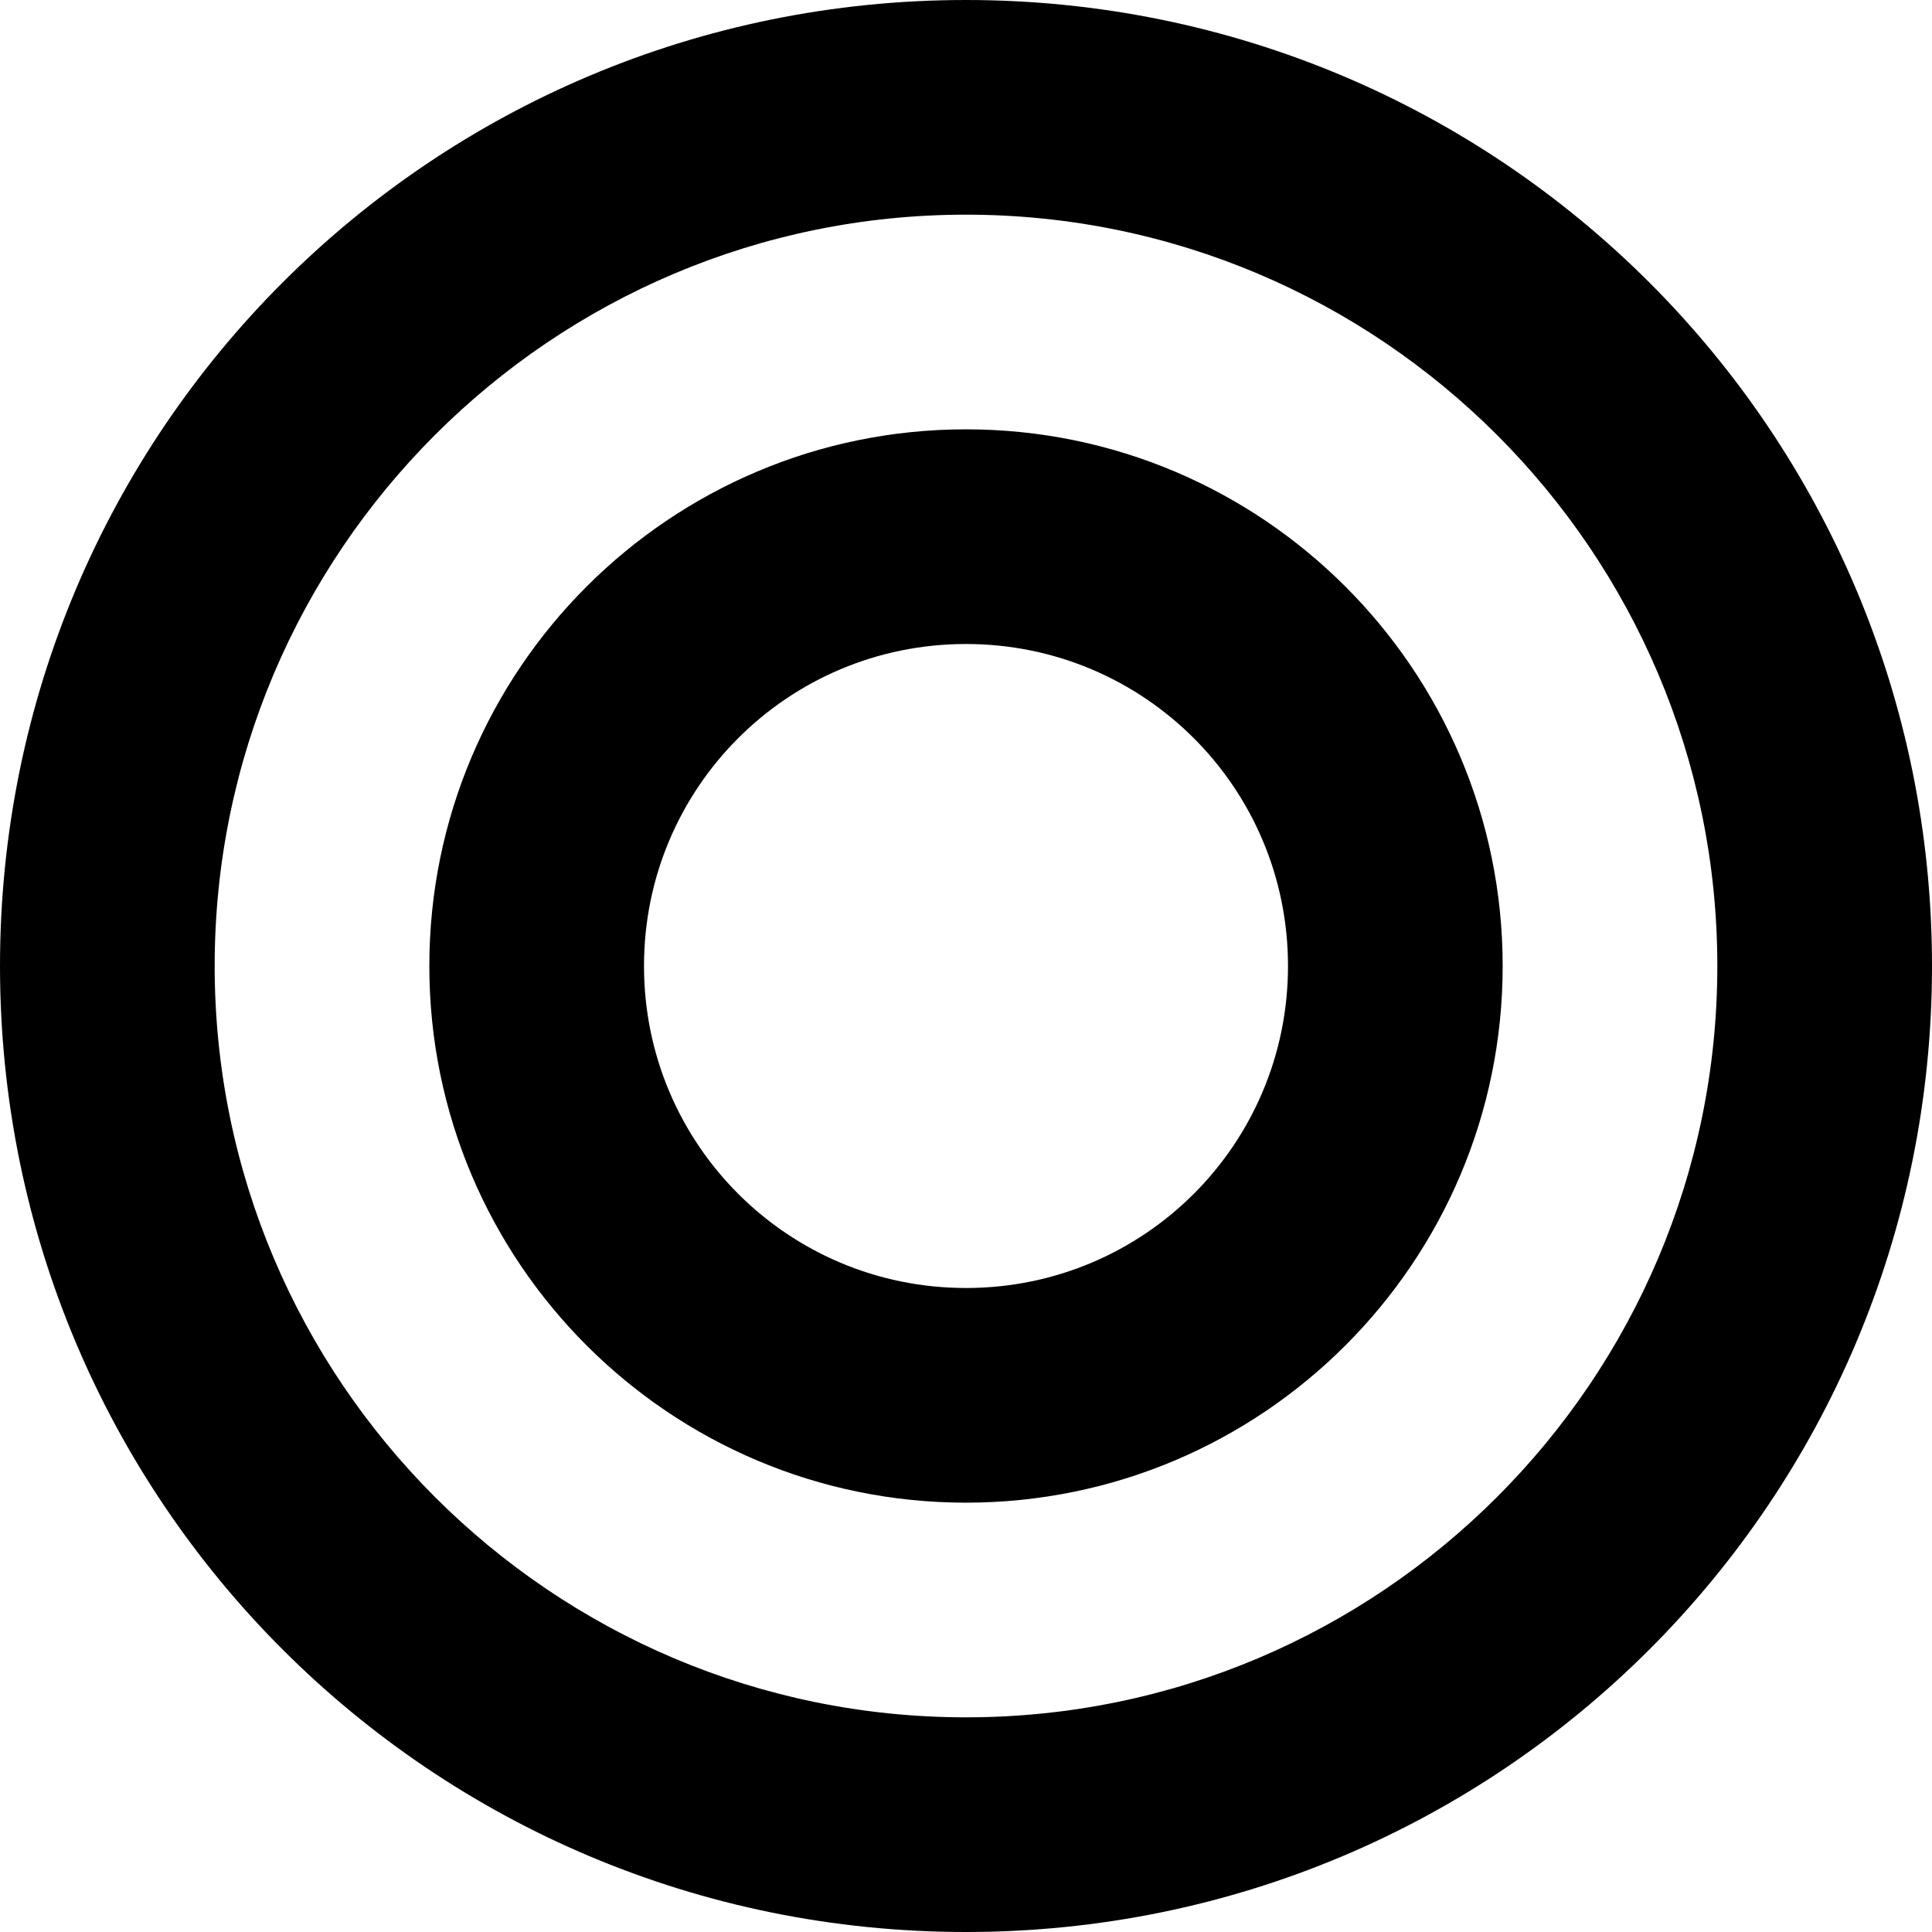
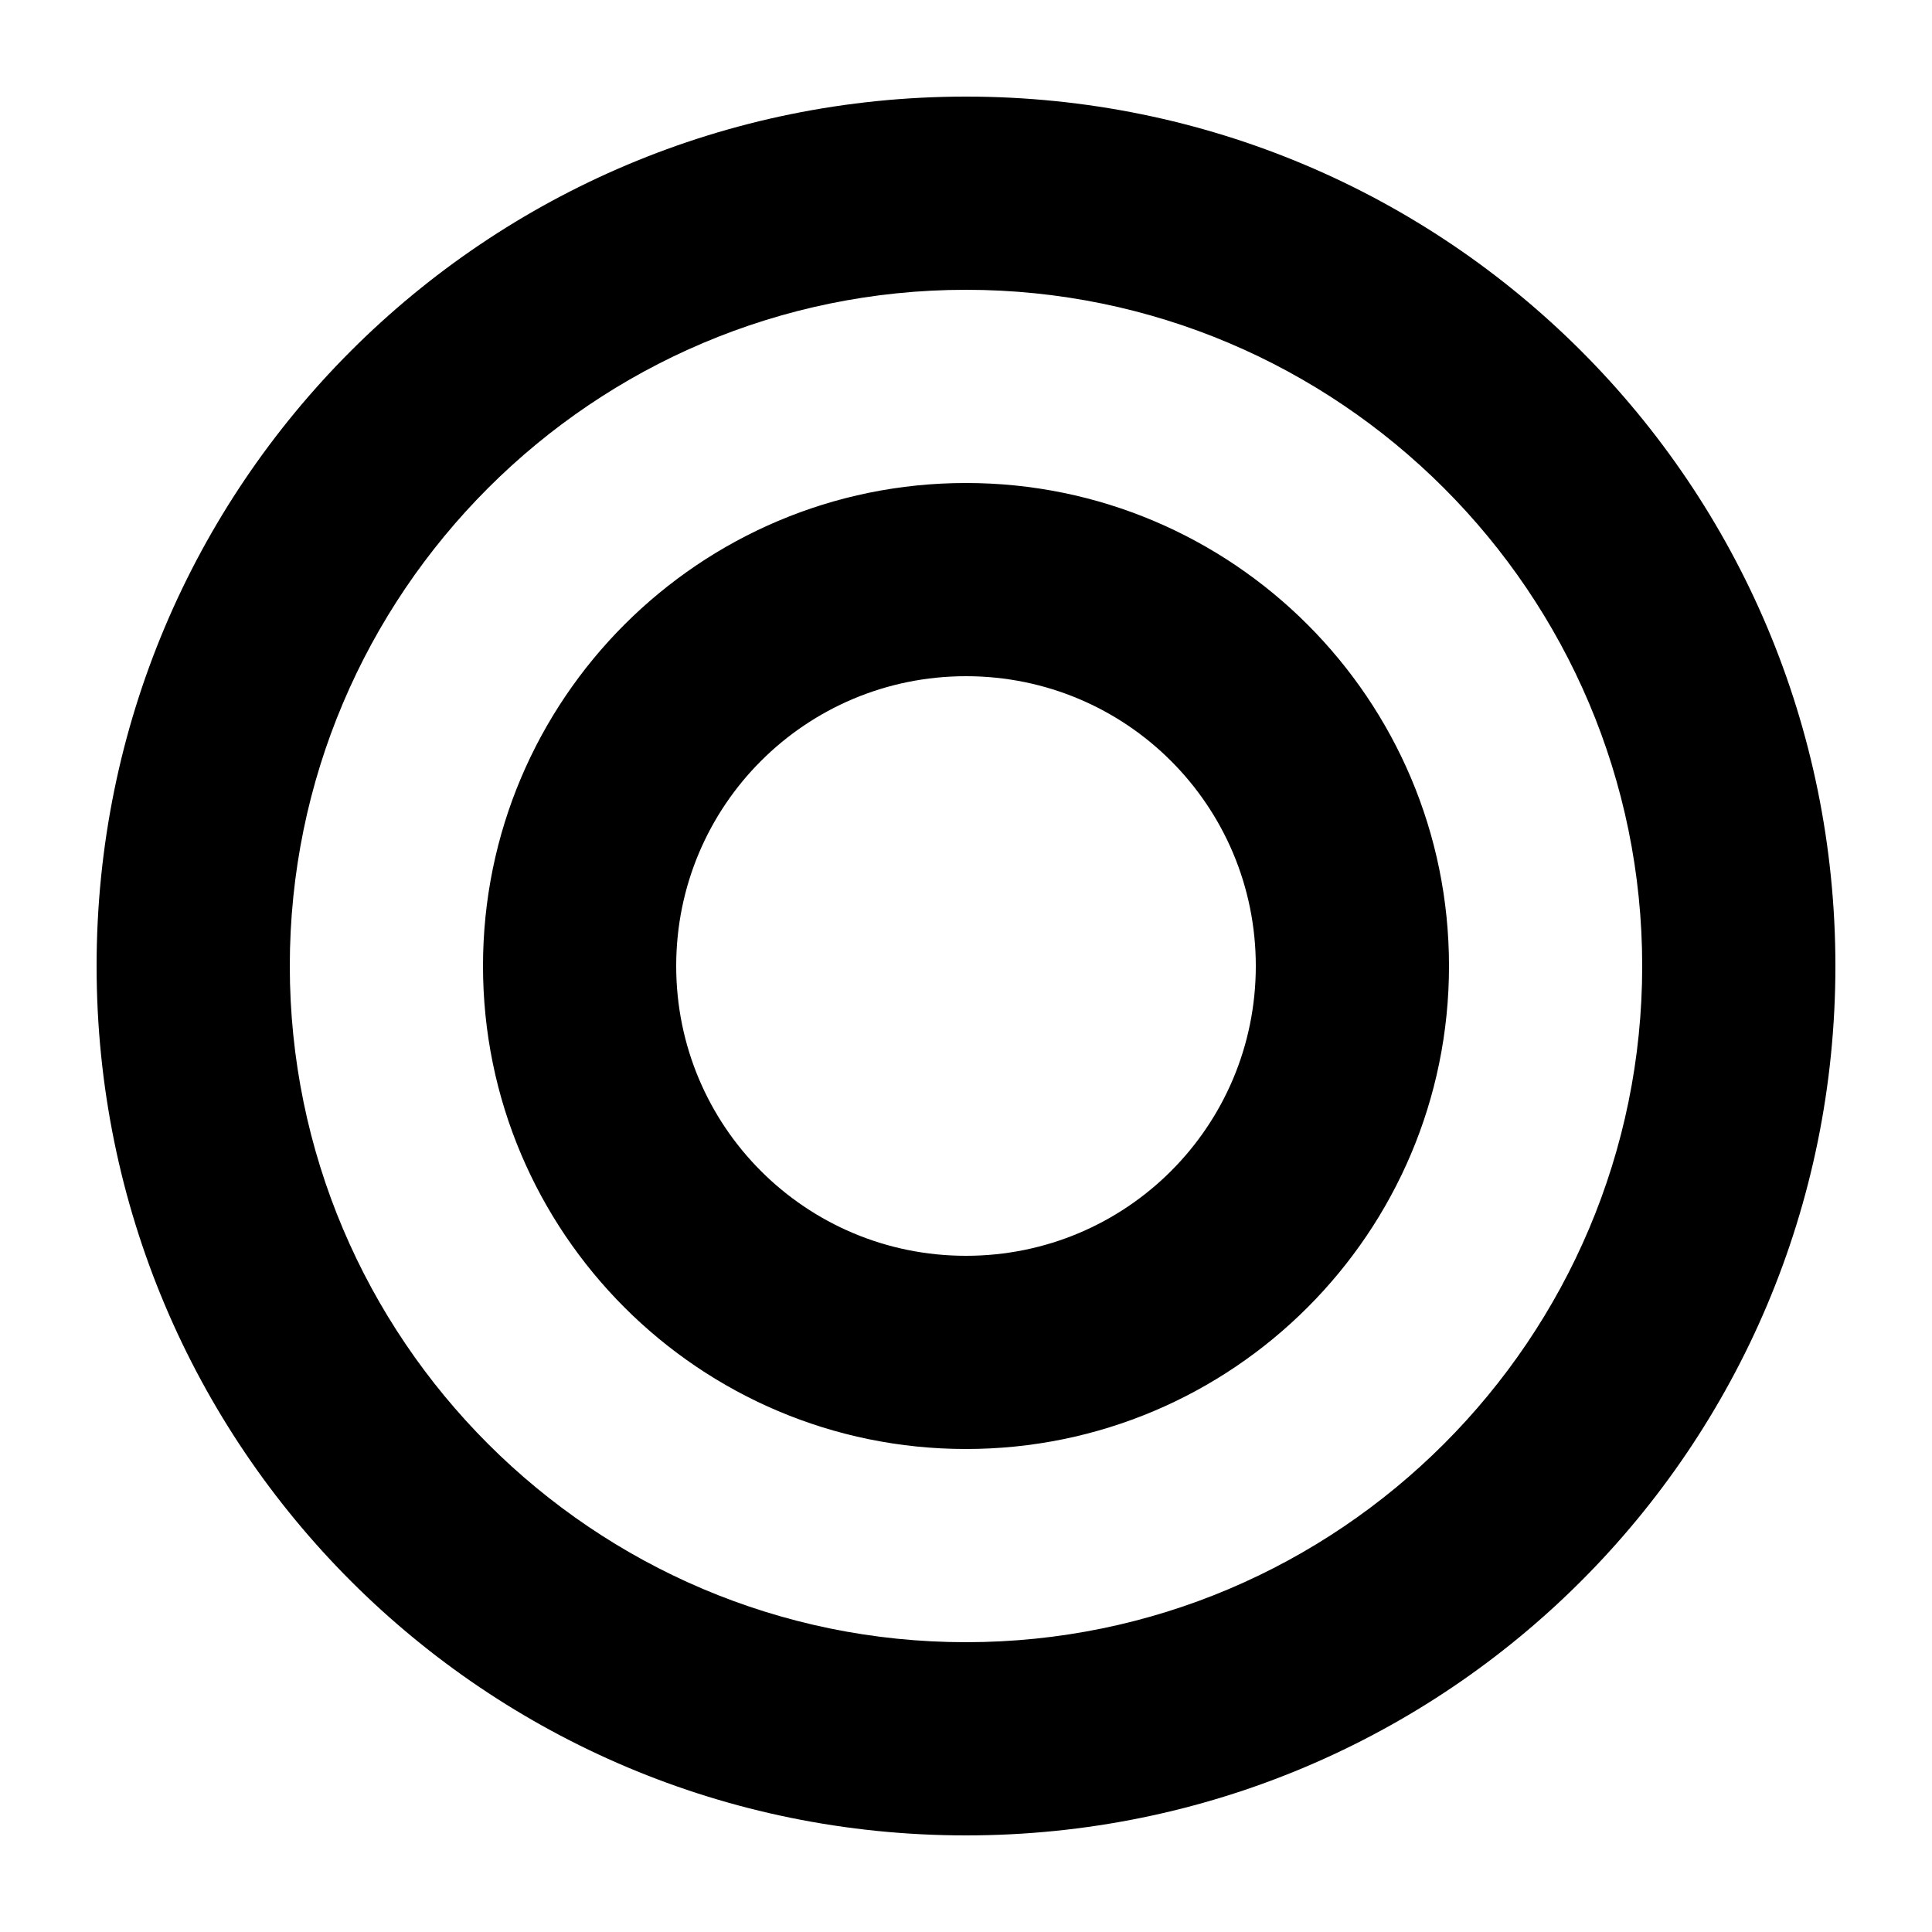
- <svg xmlns="http://www.w3.org/2000/svg" version="1.1" viewBox="0 0 900 900" id="svg1" width="900" height="900">
+ <svg xmlns="http://www.w3.org/2000/svg" version="1.1" viewBox="0 0 1000 1000" id="svg1" width="1000" height="1000">
  <defs id="defs1" />
-   <path fill="currentColor" d="M 450,700 C 312,700 200,588 200,450 200,312 312,200 450,200 588,200 700,312 700,450 700,588 588,700 450,700 Z M 600,450 c 0,-83 -67,-150 -150,-150 -83,0 -150,67 -150,150 0,83 67,150 150,150 83,0 150,-67 150,-150 z M 450,900 C 201,900 0,699 0,450 0,201 201,0 450,0 699,0 900,201 900,450 900,699 699,900 450,900 Z m 0,-100 C 643,800 800,643 800,450 800,257 643,100 450,100 257,100 100,257 100,450 c 0,193 157,350 350,350 z" id="path1" />
+   <path fill="currentColor" d="M 500,750 C 362,750 250,638 250,500 250,362 362,250 500,250 638,250 750,362 750,500 750,638 638,750 500,750 Z M 650,500 c 0,-83 -67,-150 -150,-150 -83,0 -150,67 -150,150 0,83 67,150 150,150 83,0 150,-67 150,-150 z M 500,950 C 251,950 50,749 50,500 50,251 251,50 500,50 749,50 950,251 950,500 950,749 749,950 500,950 Z m 0,-100 C 693,850 850,693 850,500 850,307 693,150 500,150 307,150 150,307 150,500 c 0,193 157,350 350,350 z" id="path1" />
</svg>
